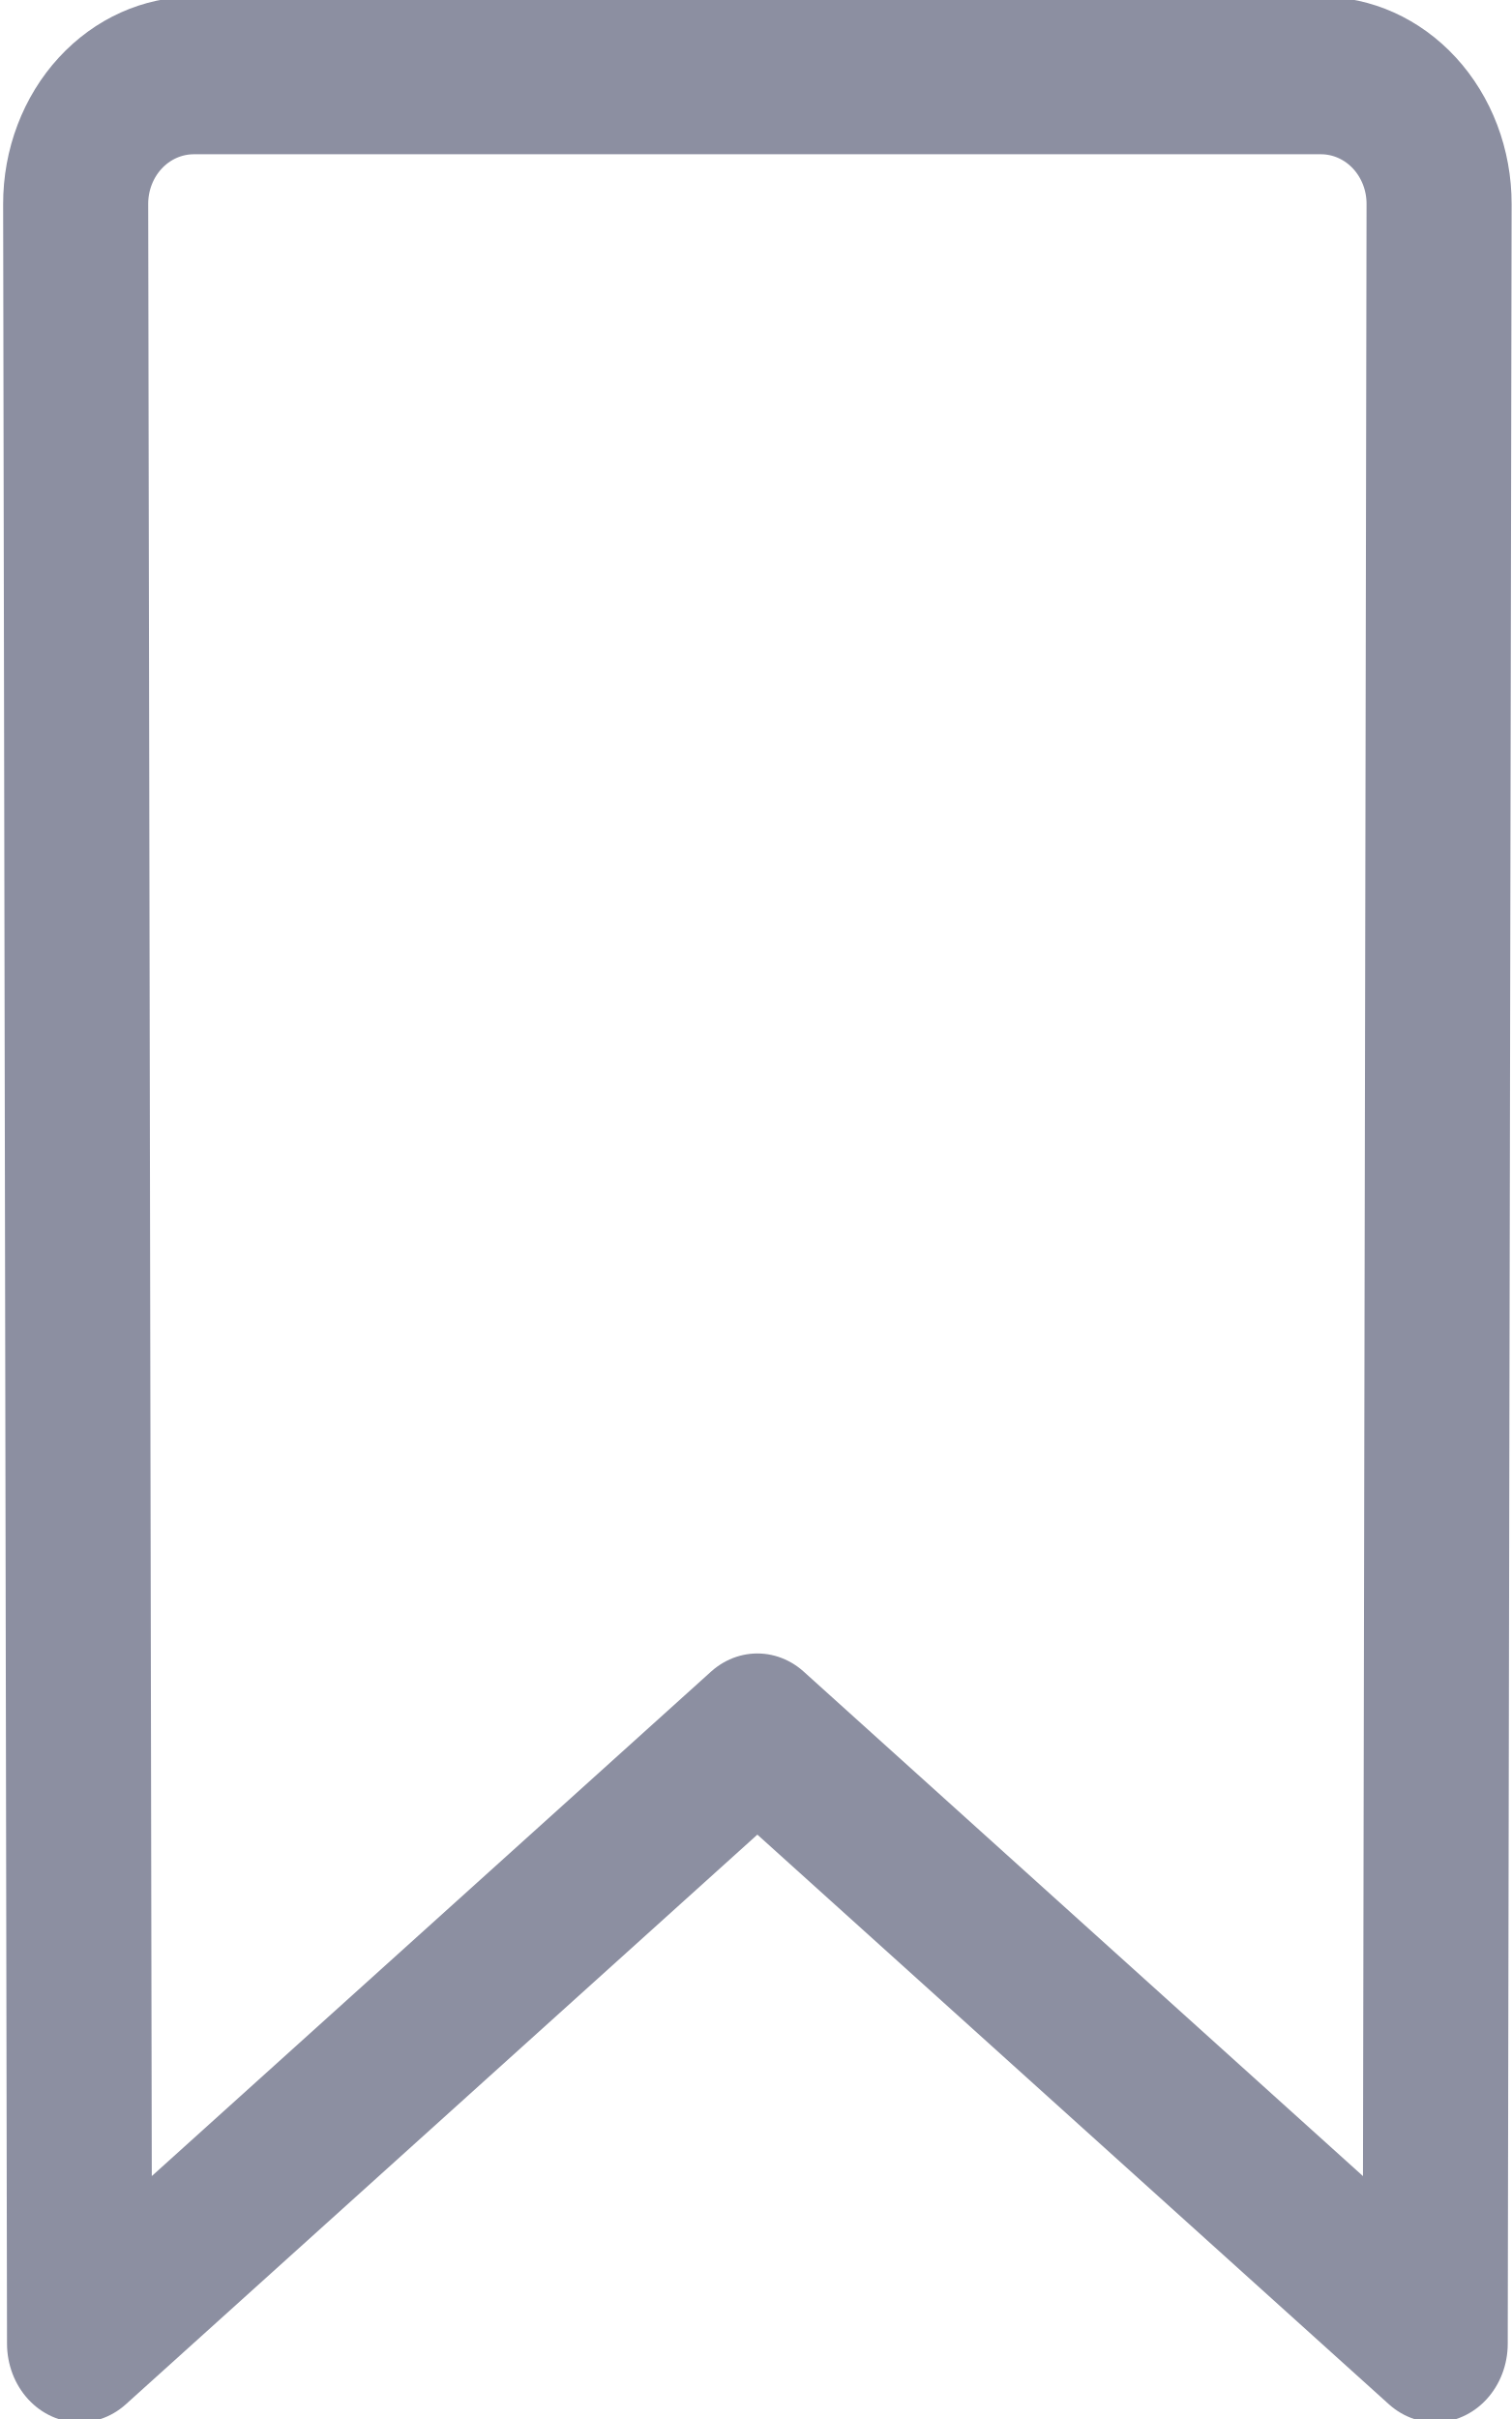
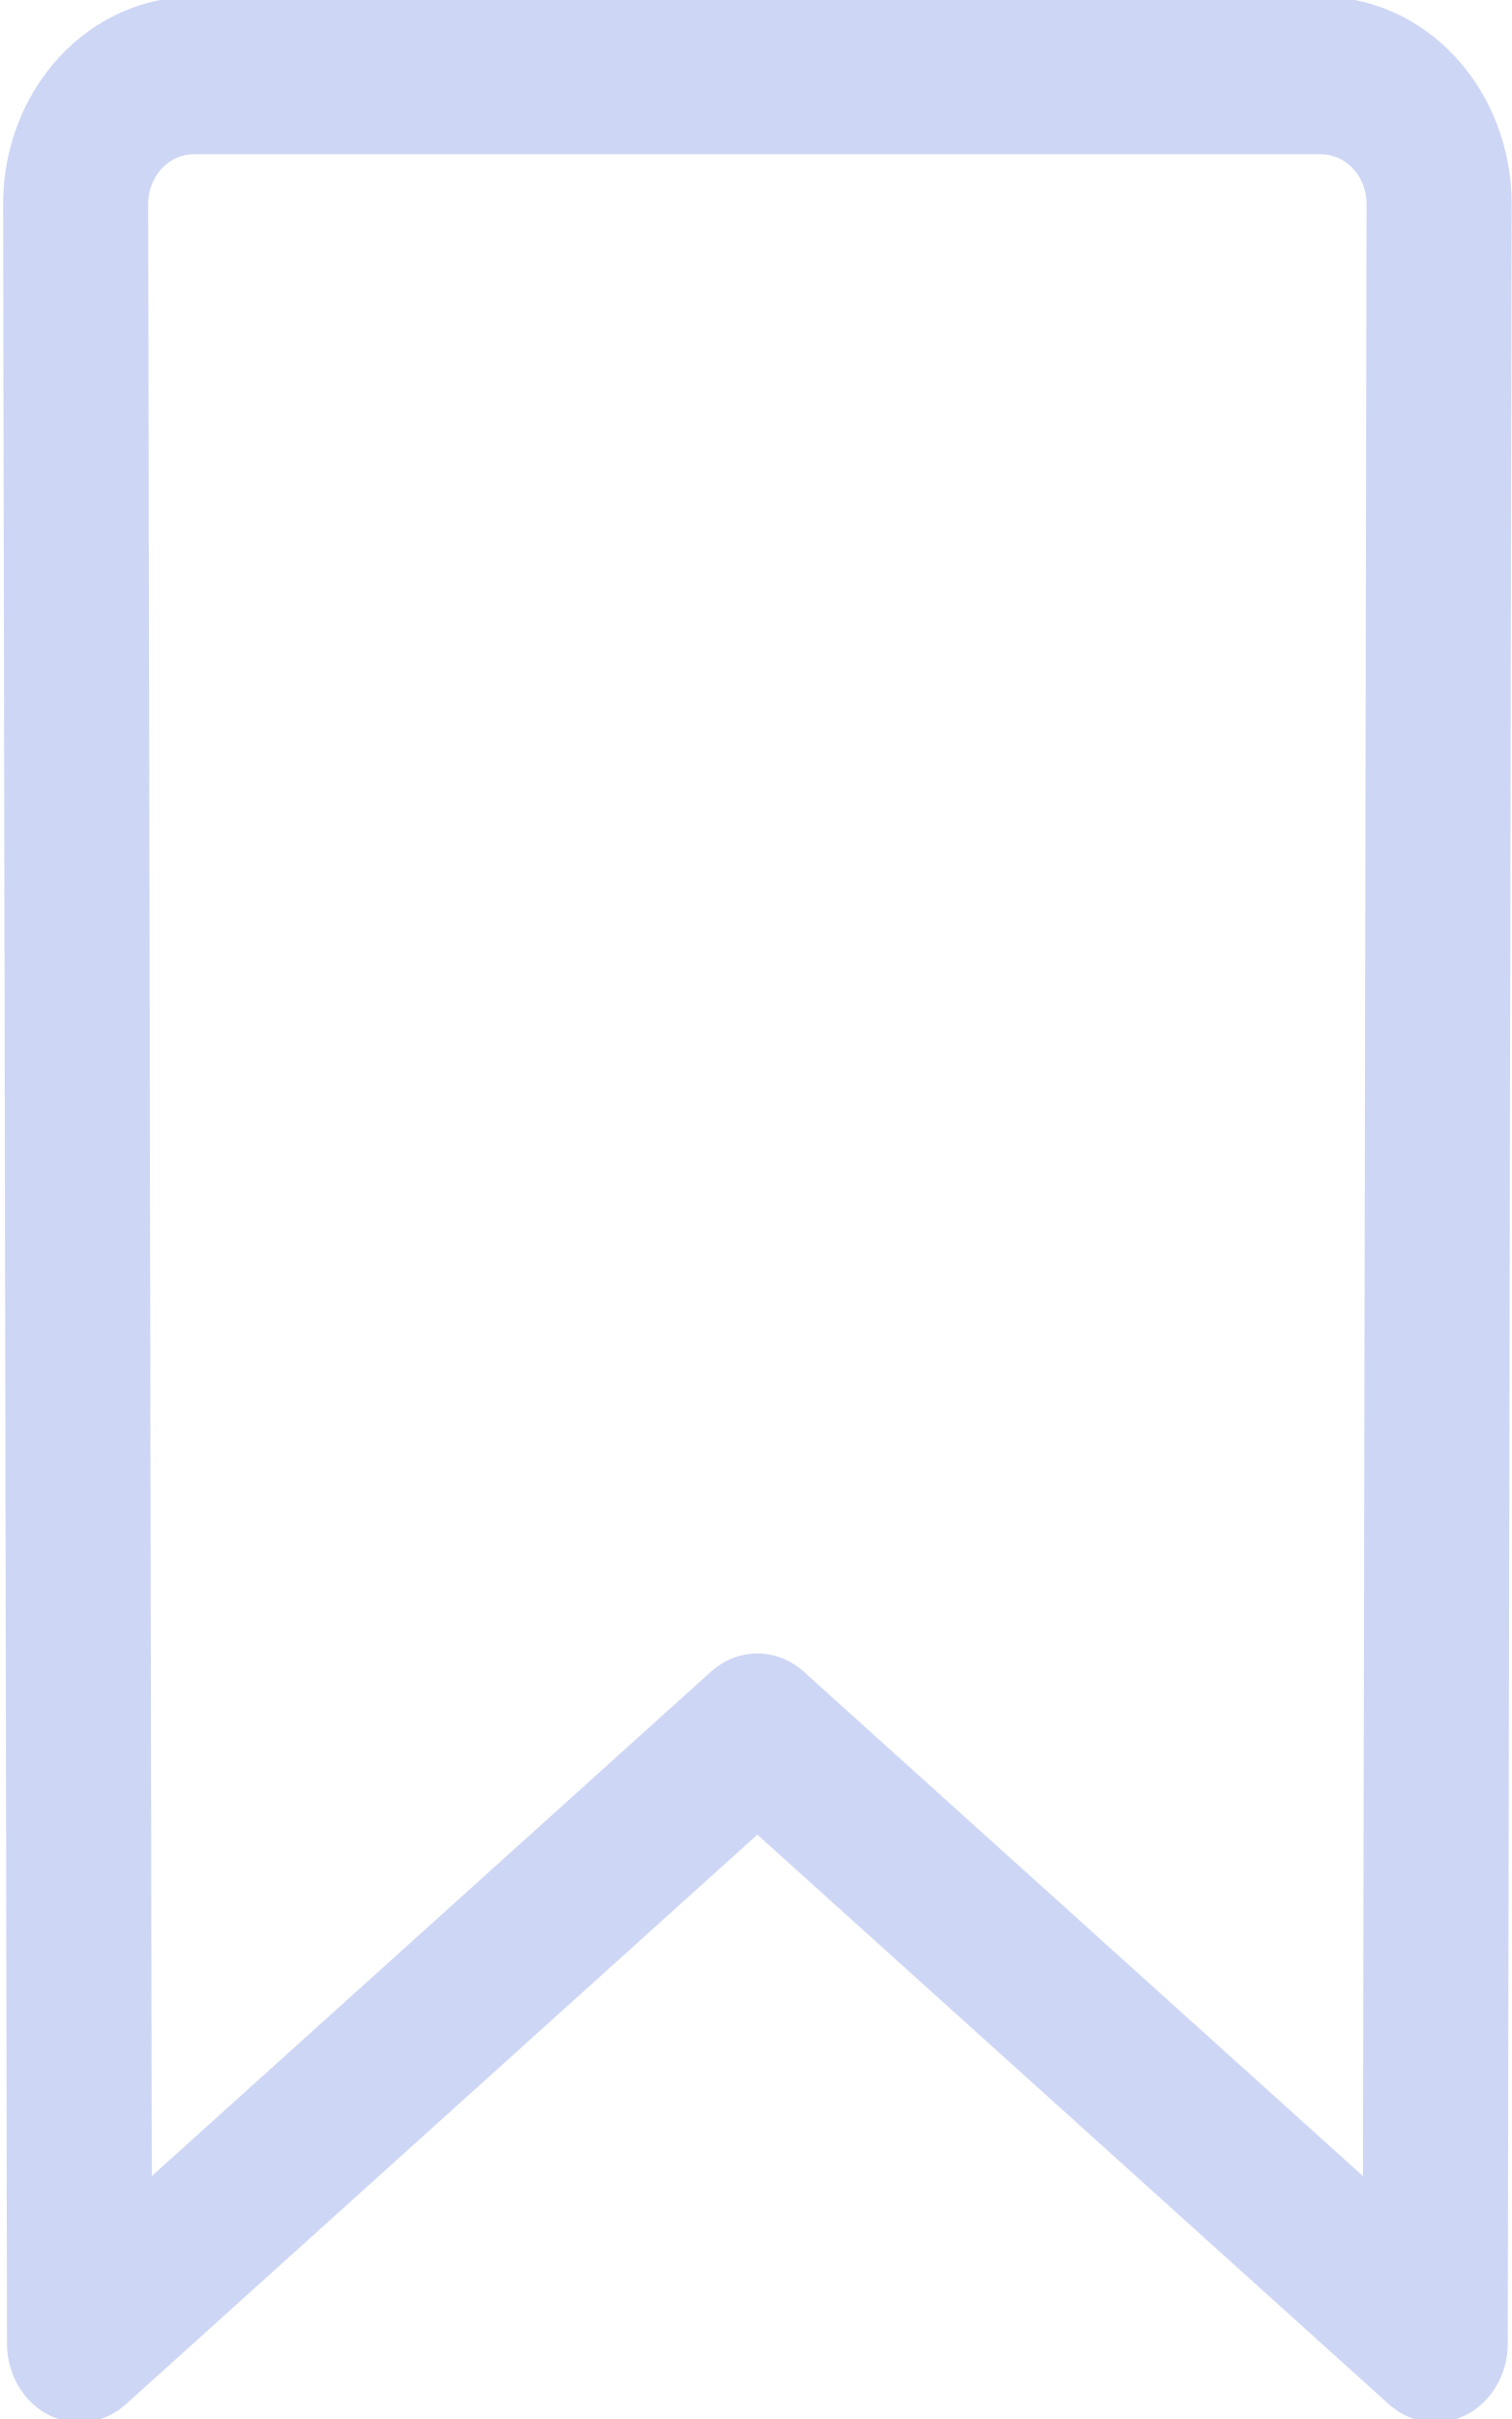
<svg xmlns="http://www.w3.org/2000/svg" version="1.1" x="0px" y="0px" viewBox="0 0 50 80" enable-background="new 0 0 100 100" xml:space="preserve" id="svg12" width="50" height="80">
  <defs id="defs16" />
  <g id="layer1">
-     <path id="path3" style="opacity:1;fill:none;fill-opacity:1;stroke:#8c8fa1;stroke-width:6.125;stroke-linecap:square;stroke-linejoin:round;stroke-miterlimit:1000;stroke-dasharray:none;stroke-dashoffset:0;stroke-opacity:1" d="M 21.218,5 21.382,88.18 50,64.41 78.619,88.18 78.783,5 A 4.99,4.99 45.056 0 0 73.792,-3.8e-5 l -47.584,0 a 4.99,4.99 134.944 0 0 -4.99,5 z" transform="matrix(0.7834829,0,0,0.8506637,-14.12099,2.49625)" />
+     <path id="path3" style="opacity:1;fill:none;fill-opacity:1;stroke:#cdd6f4;stroke-width:6.125;stroke-linecap:square;stroke-linejoin:round;stroke-miterlimit:1000;stroke-dasharray:none;stroke-dashoffset:0;stroke-opacity:1" d="M 21.218,5 21.382,88.18 50,64.41 78.619,88.18 78.783,5 A 4.99,4.99 45.056 0 0 73.792,-3.8e-5 l -47.584,0 a 4.99,4.99 134.944 0 0 -4.99,5 z" transform="matrix(0.7834829,0,0,0.8506637,-14.12099,2.49625)" />
  </g>
</svg>
